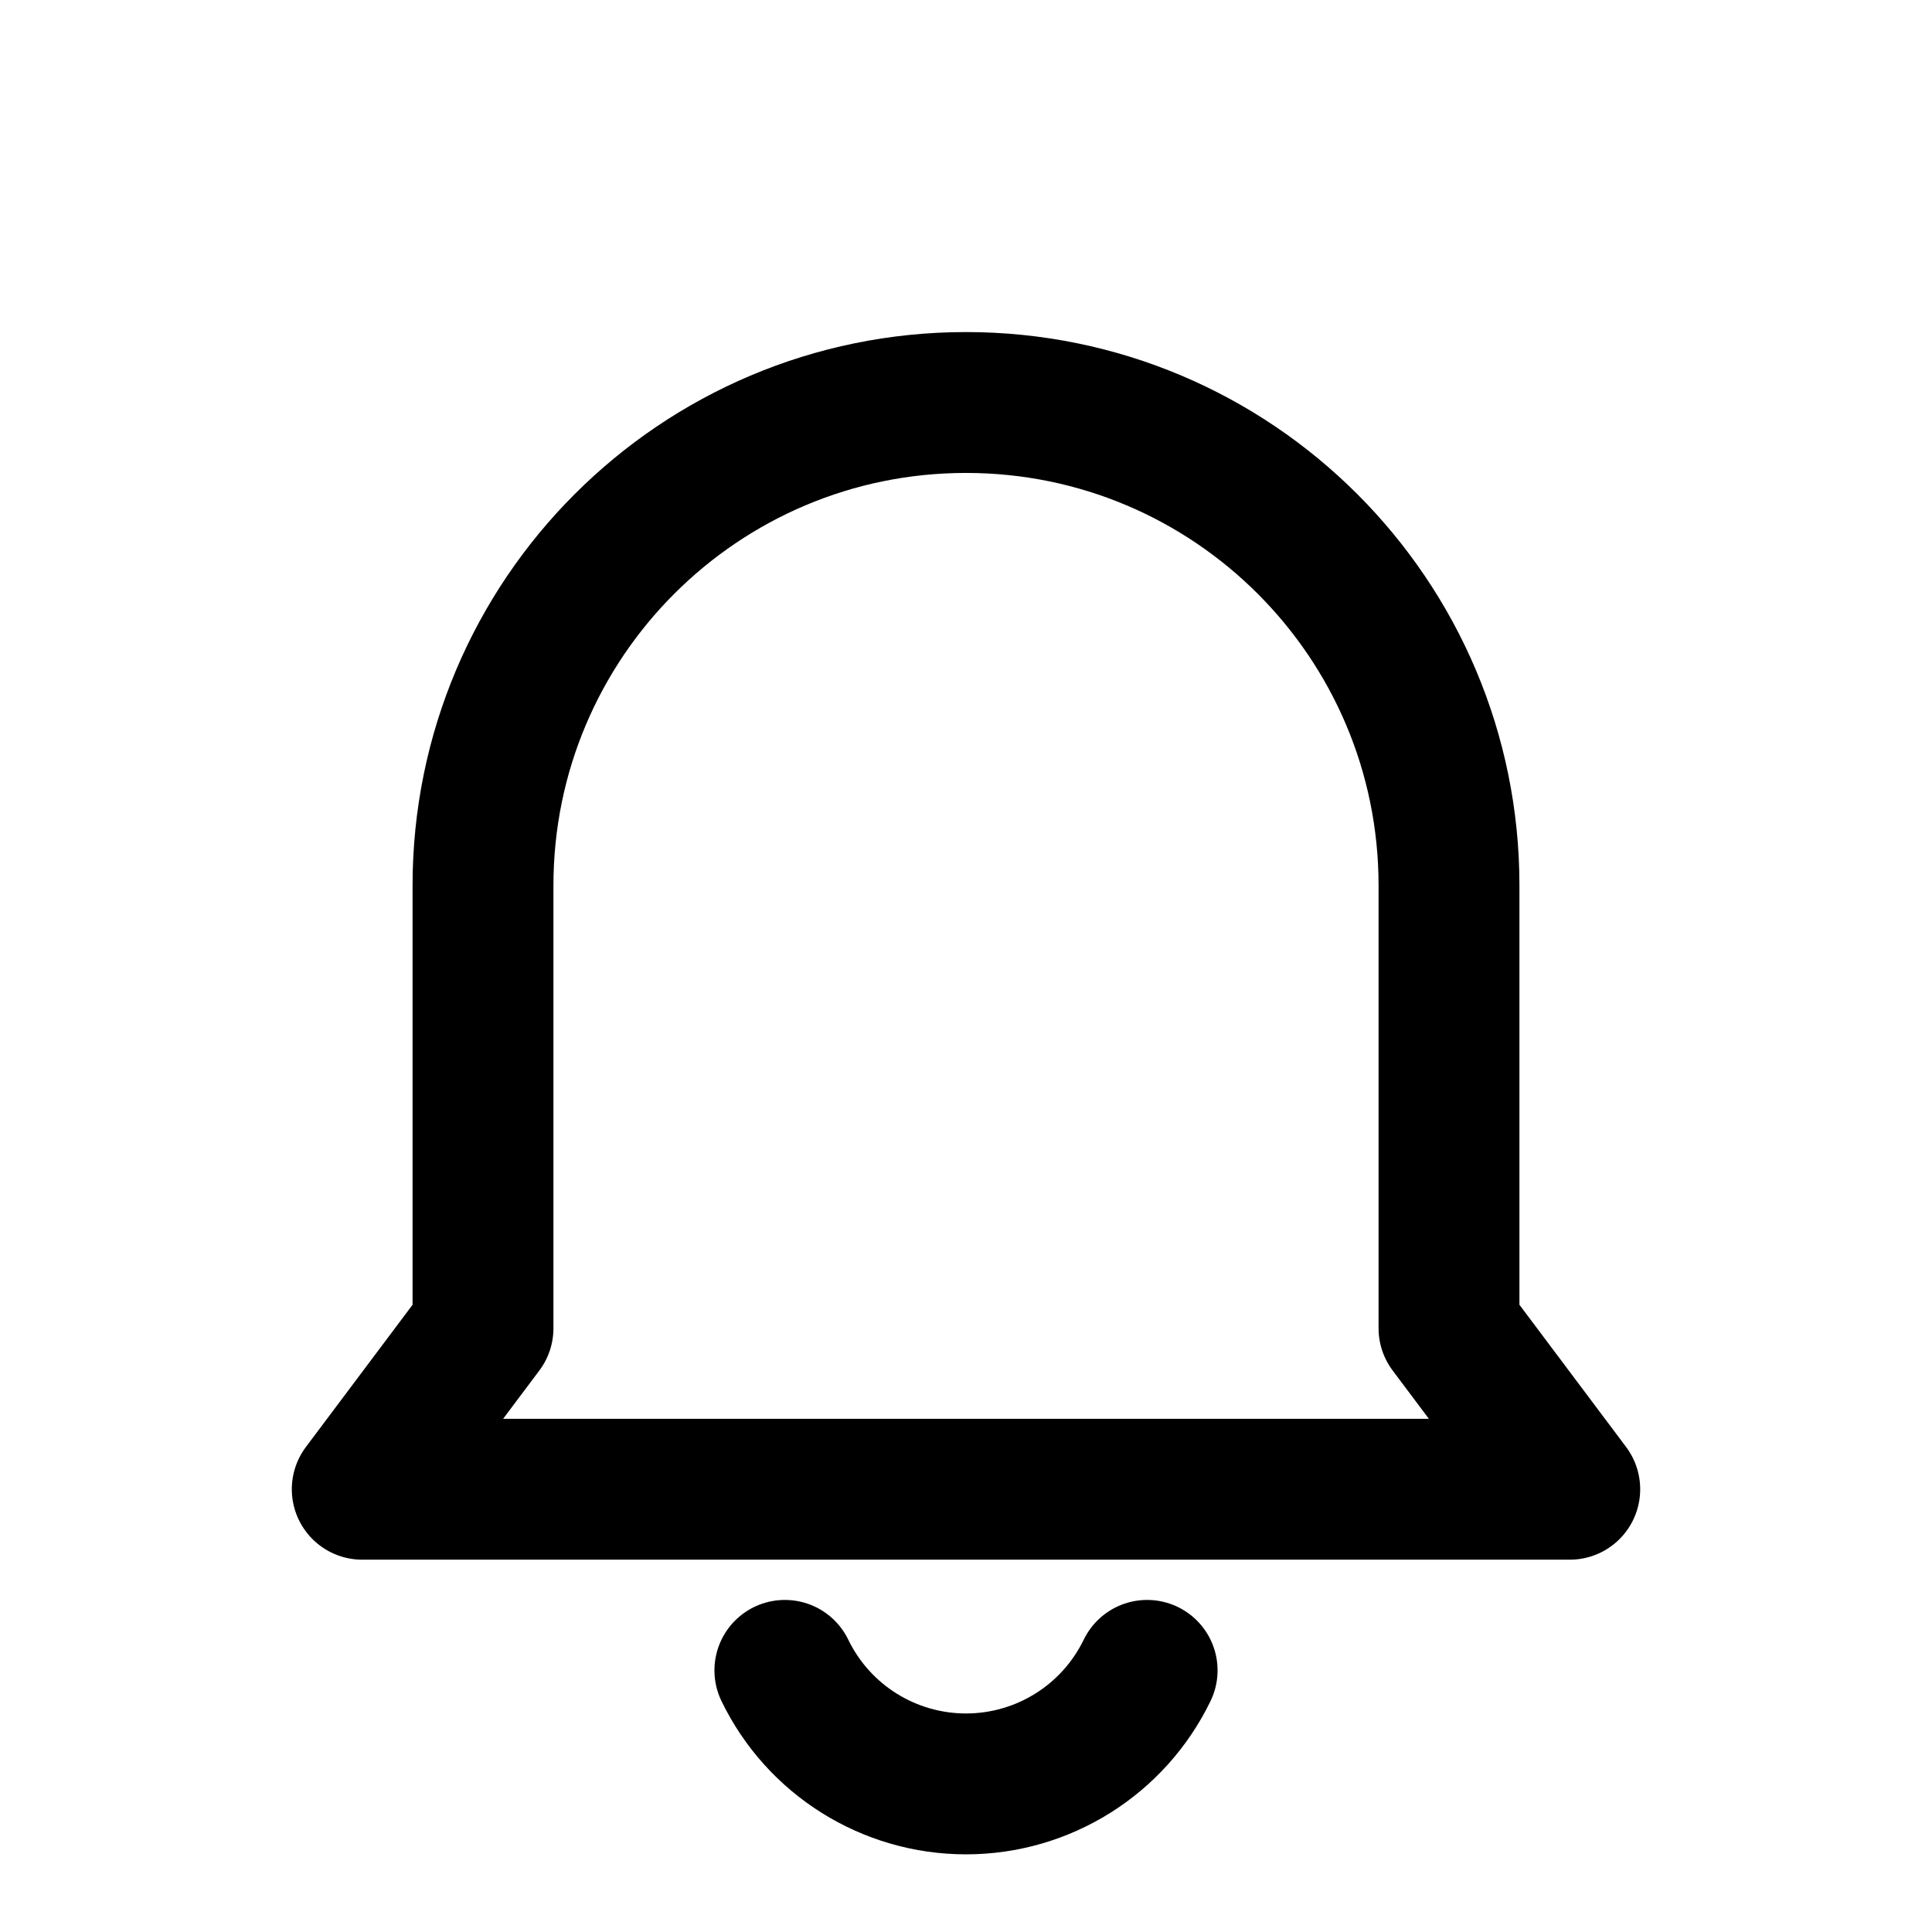
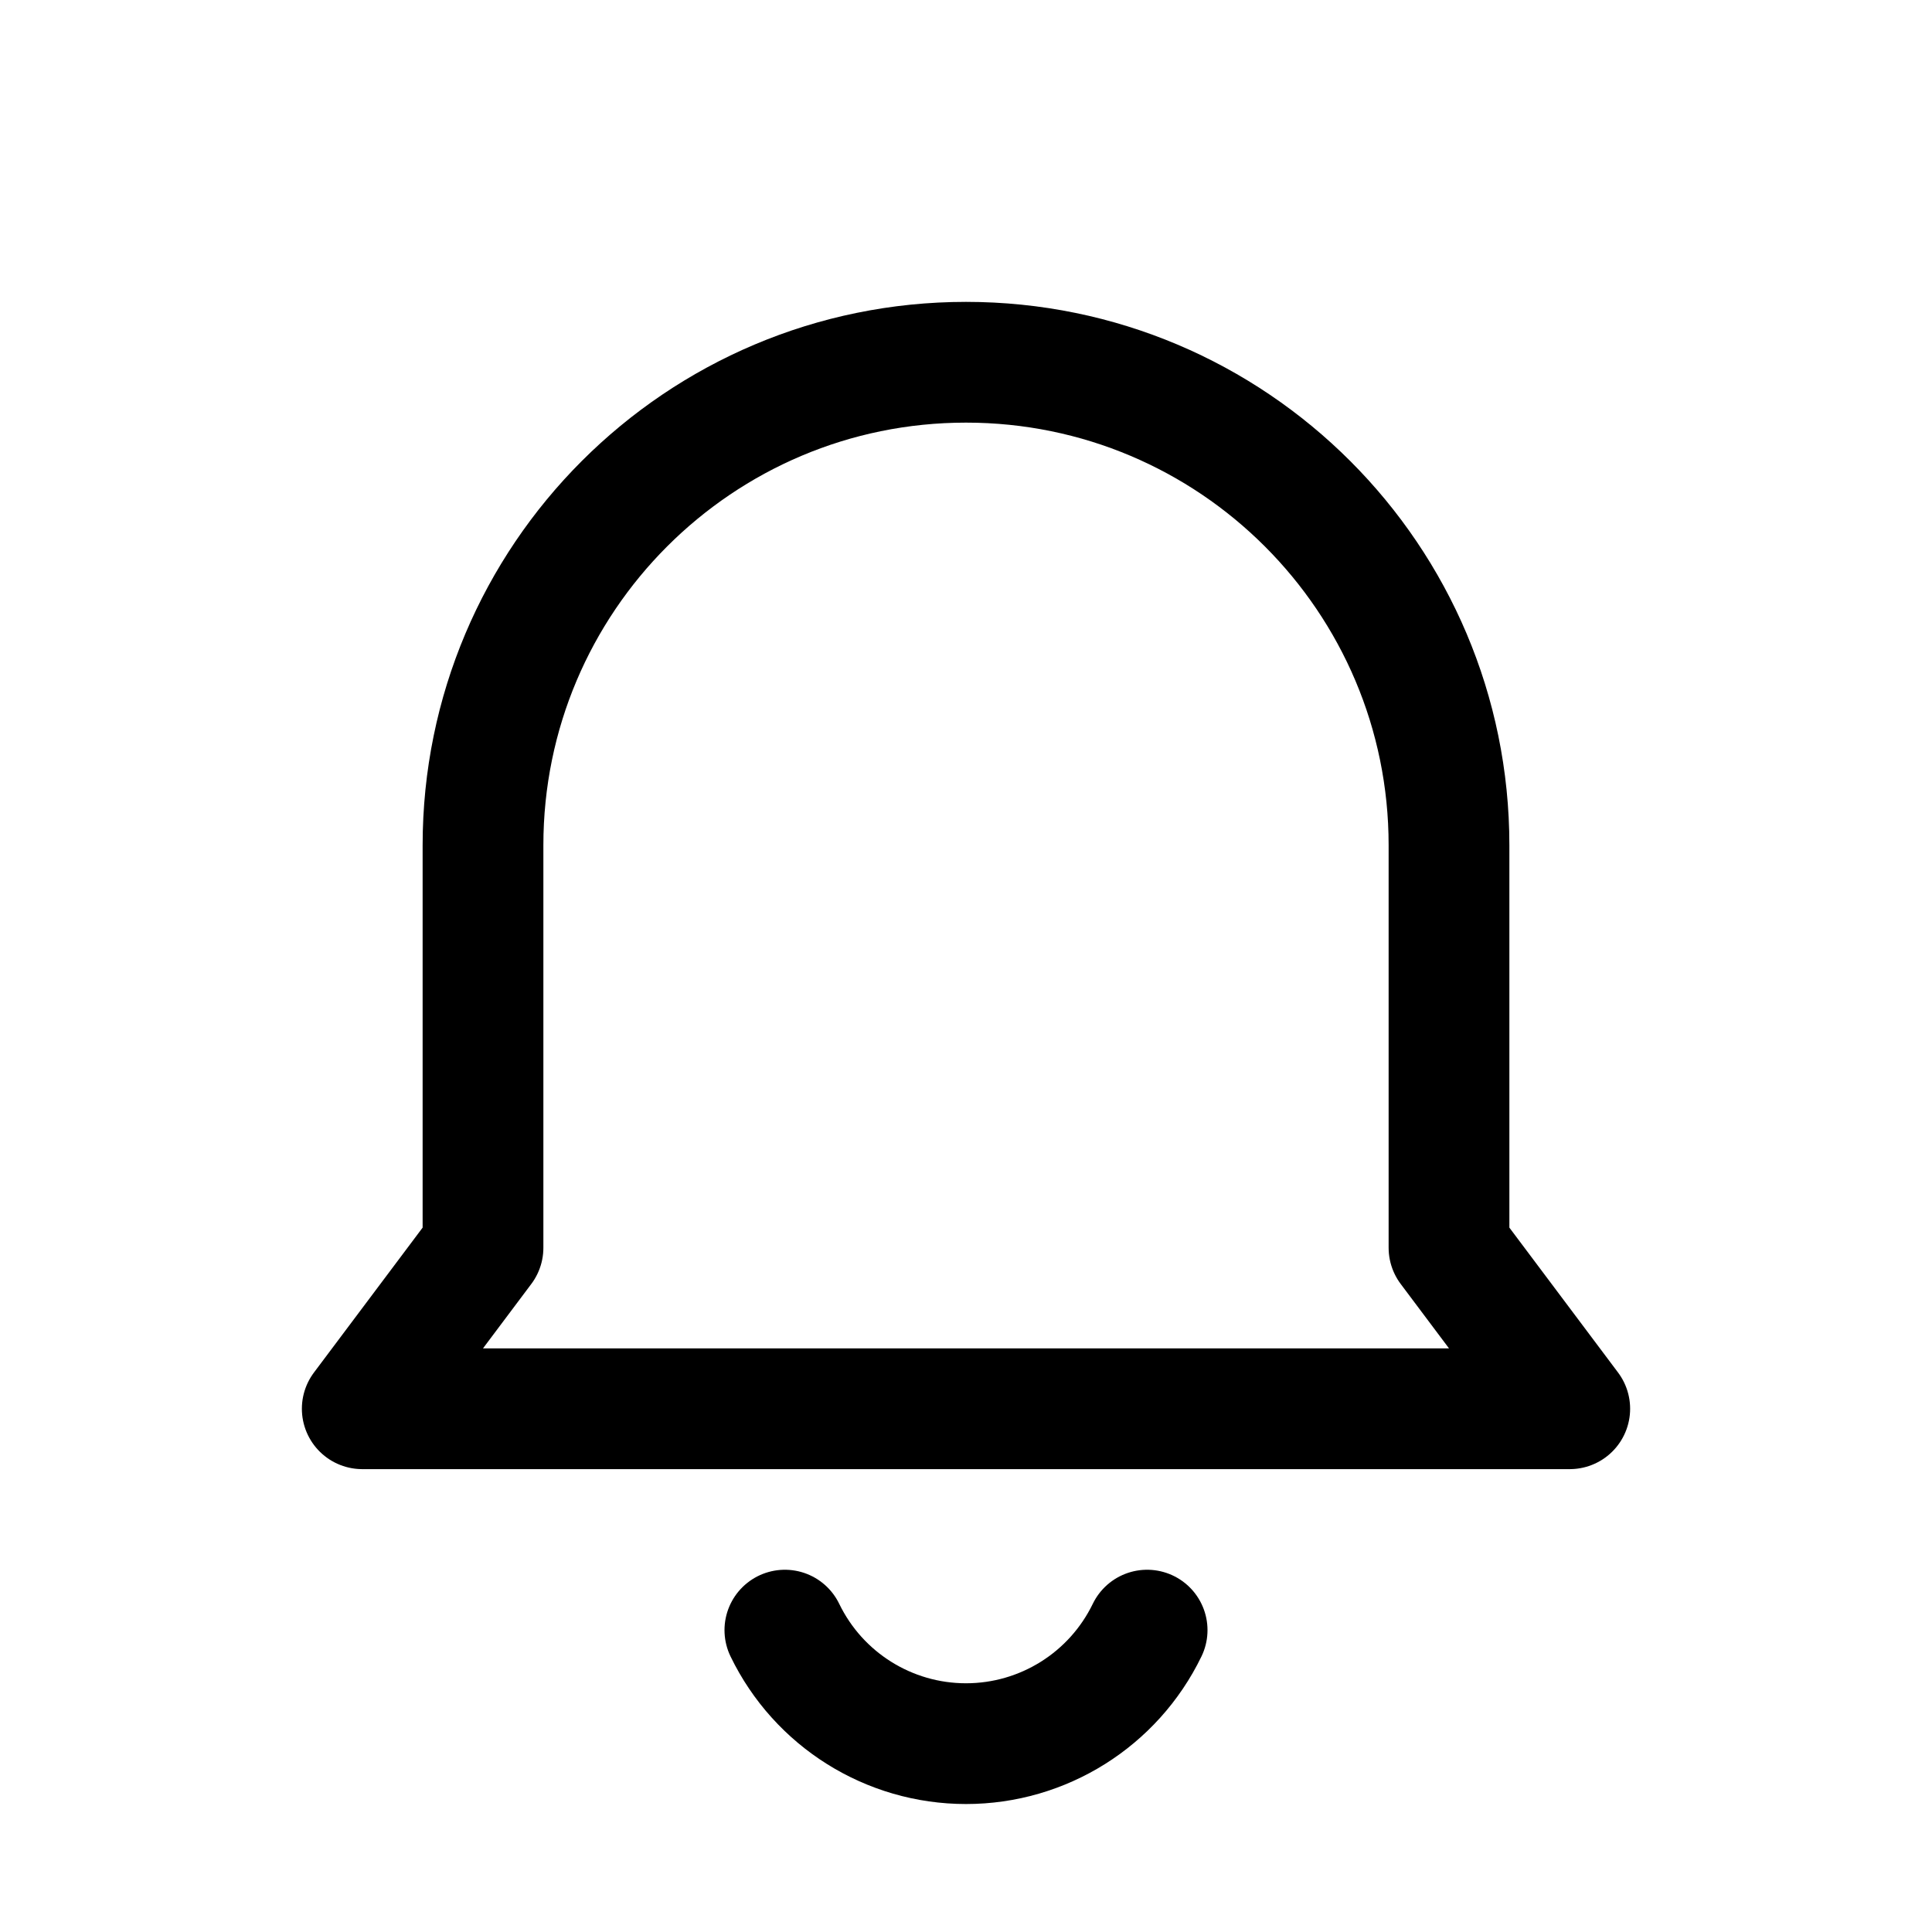
- <svg xmlns="http://www.w3.org/2000/svg" width="24" height="24" viewBox="0 0 24 24" fill="none" stroke="currentColor" stroke-width="1.75" stroke-linecap="round" stroke-linejoin="round">
-   <path d="M6 16.5V11a6 6 0 0 1 12 0v5.5l1.5 2h-15z" />
-   <path d="M9.75 20.75a2.5 2.5 0 0 0 4.5 0" />
+ <svg xmlns="http://www.w3.org/2000/svg" width="24" height="24" viewBox="0 0 24 24" fill="none" stroke="currentColor" stroke-width="1.5" stroke-linecap="round" stroke-linejoin="round">
+   <path d="M6 15.5v-5a6 6 0 0 1 12 0v5l1.5 2h-15z" />
+   <path d="M9.75 20.25a2.5 2.5 0 0 0 4.5 0" />
</svg>
